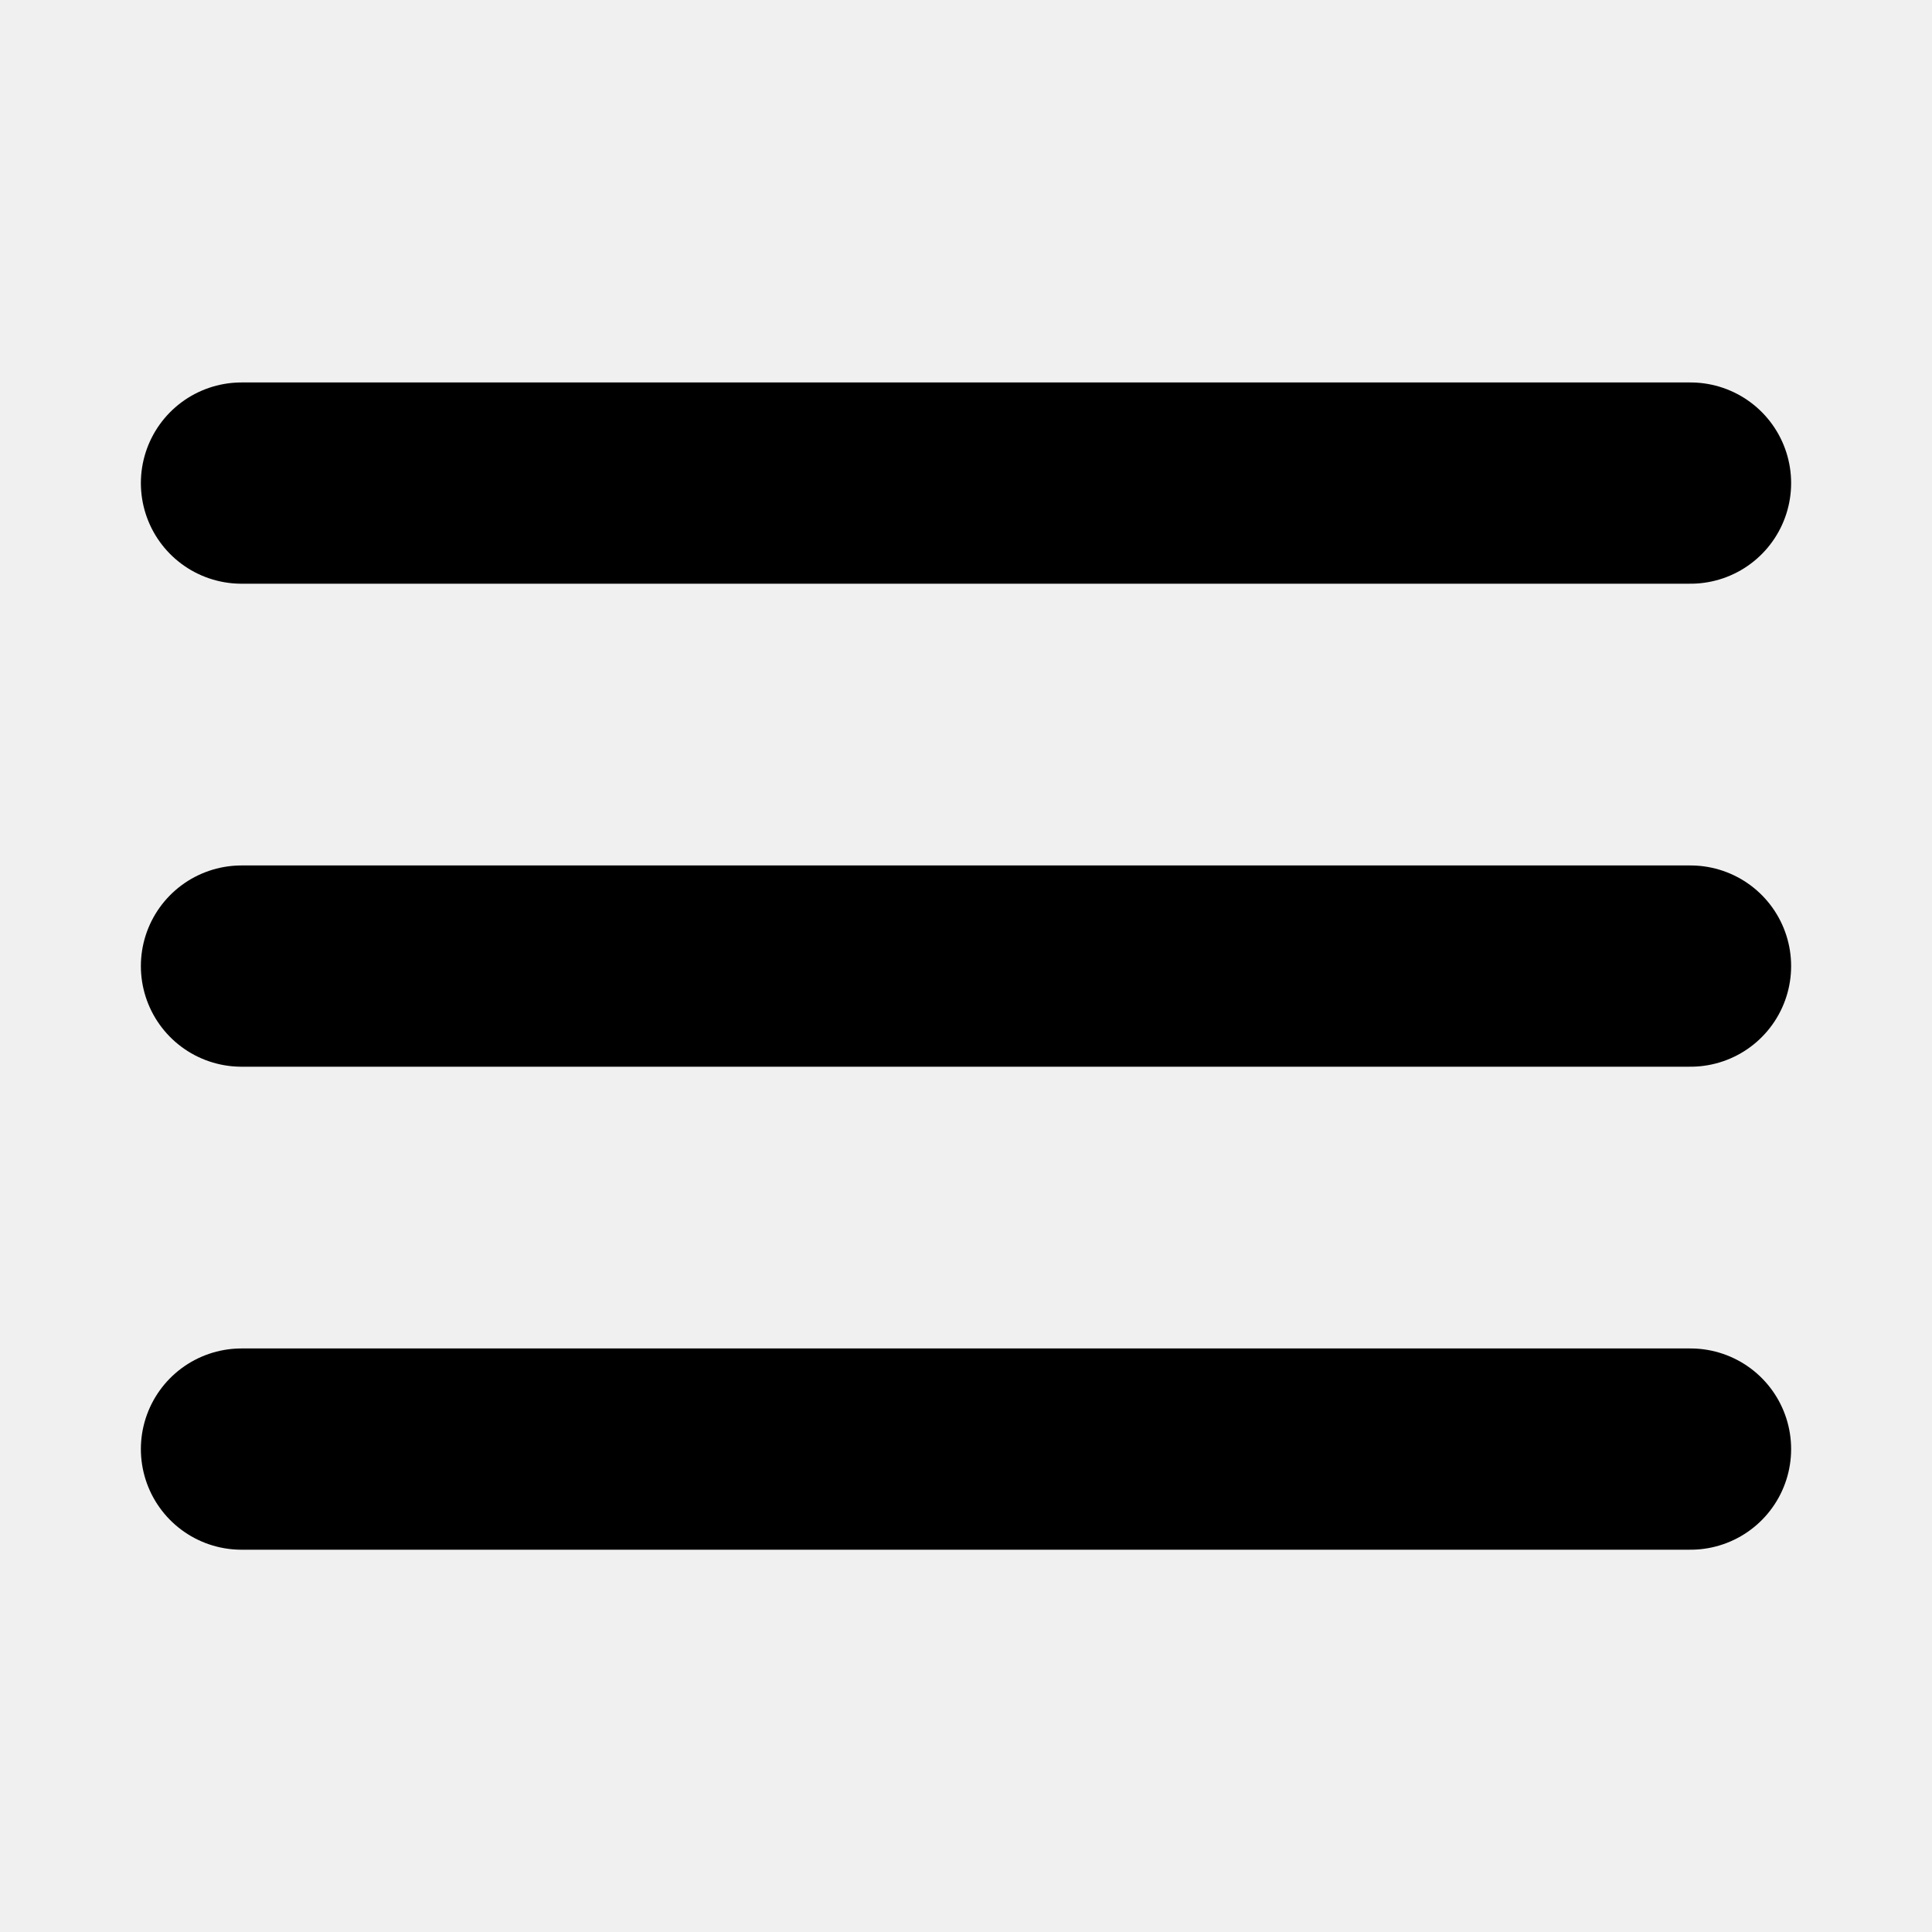
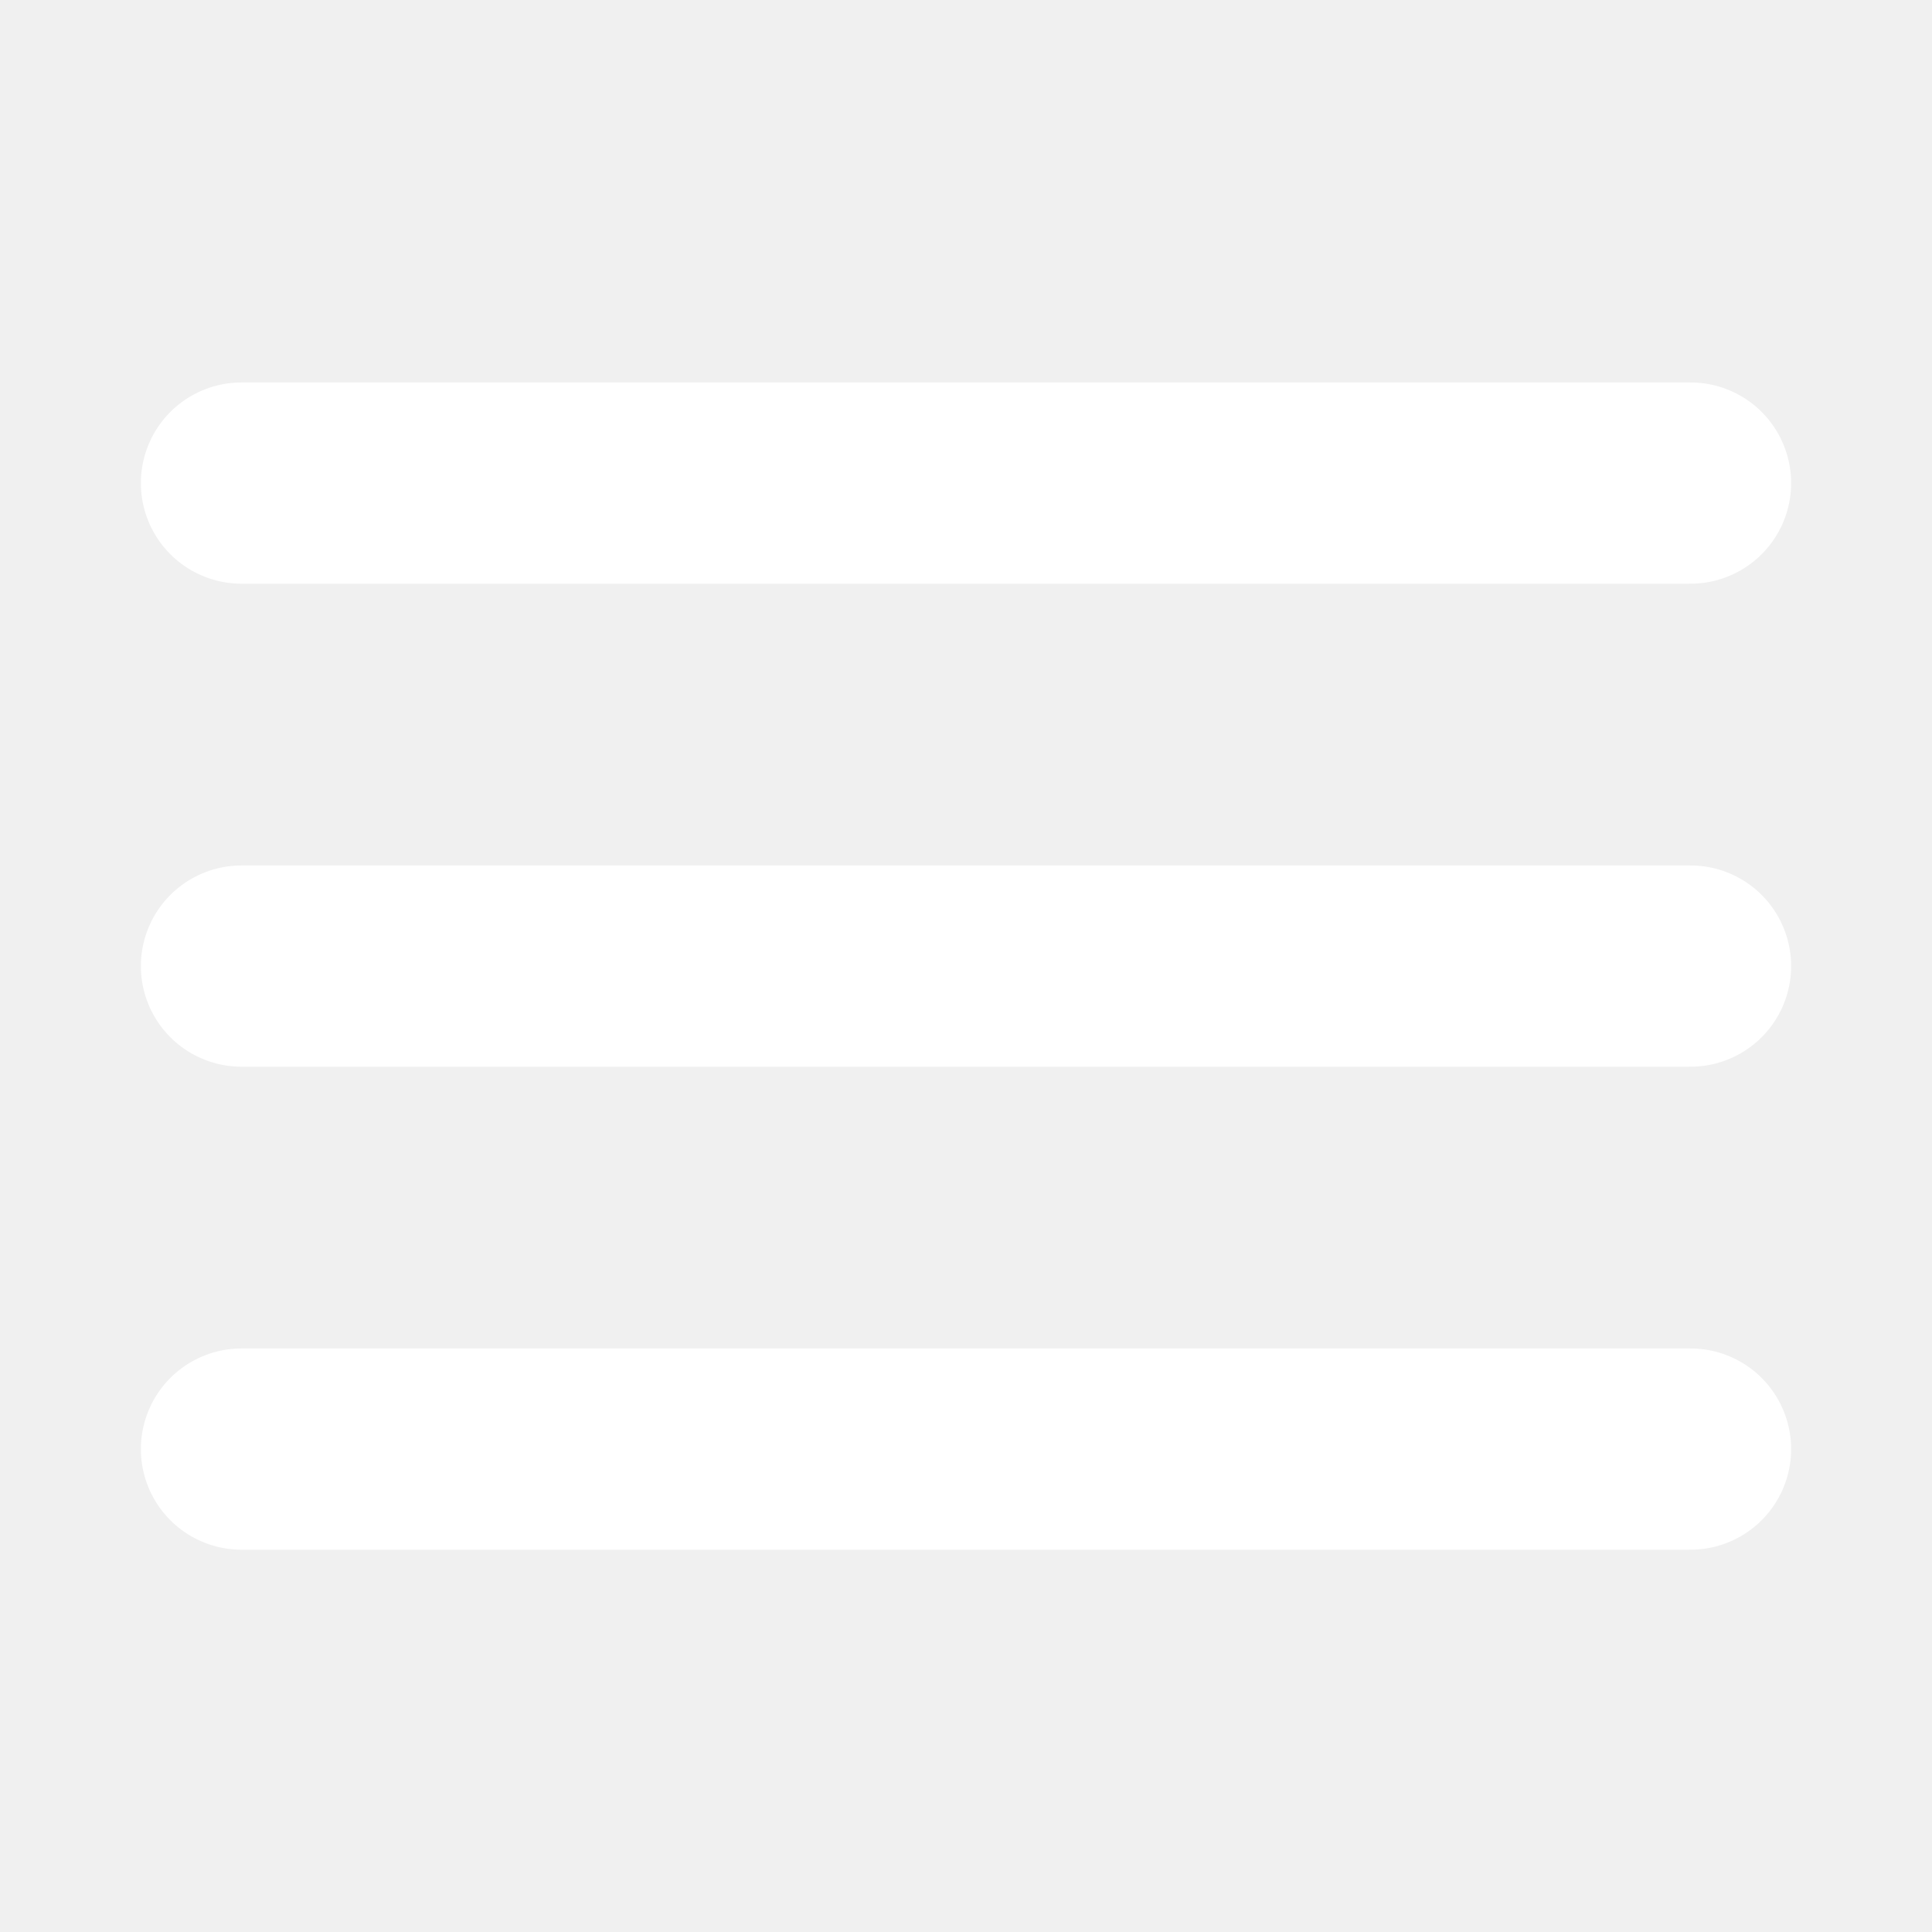
<svg xmlns="http://www.w3.org/2000/svg" width="800px" height="800px" viewBox="0 0 24 24" fill="none">
  <g clip-path="url(#clip0_429_11066)">
-     <path d="M3 6.001H21M3 12.001H21M3 18.001H21" stroke="#000000" stroke-width="2.5" stroke-linecap="round" stroke-linejoin="round" />
+     <path d="M3 6.001H21M3 12.001H21M3 18.001H21" stroke="#ffffff" stroke-width="2.5" stroke-linecap="round" stroke-linejoin="round" />
  </g>
  <defs>
    <clipPath id="clip0_429_11066">
      <rect width="24" height="24" fill="white" transform="translate(0 0.000915527)" />
    </clipPath>
  </defs>
</svg>
